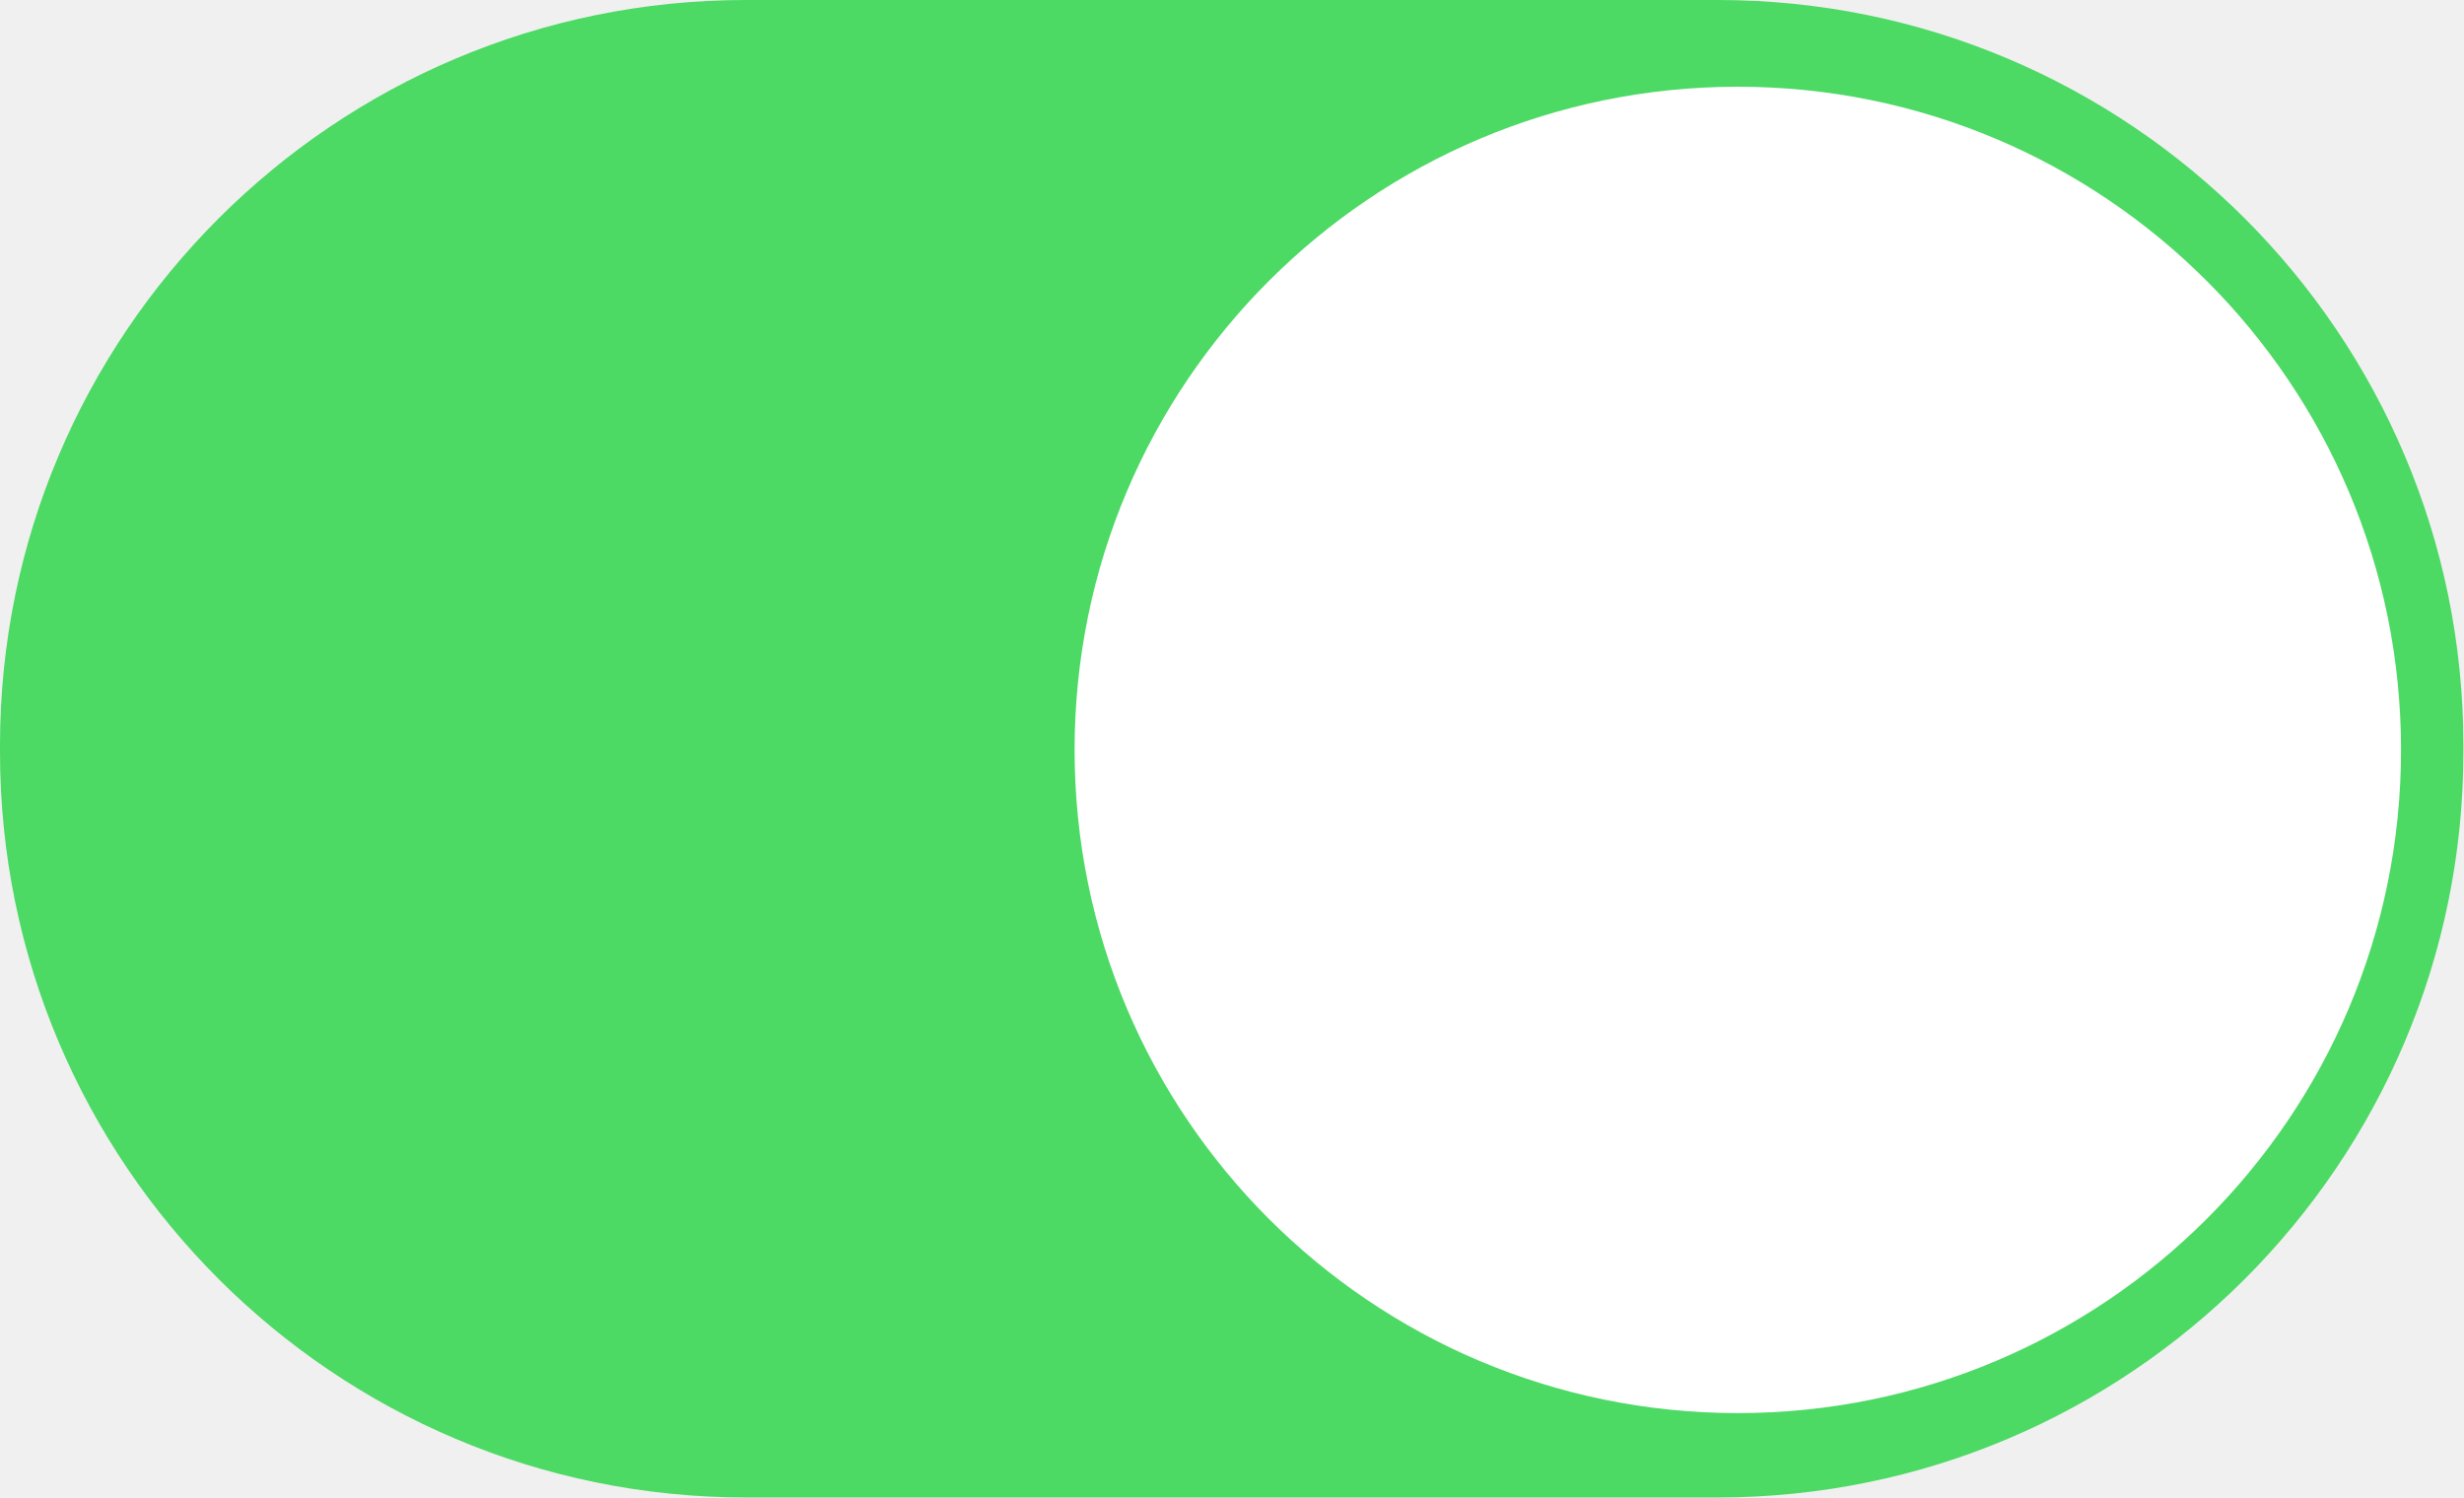
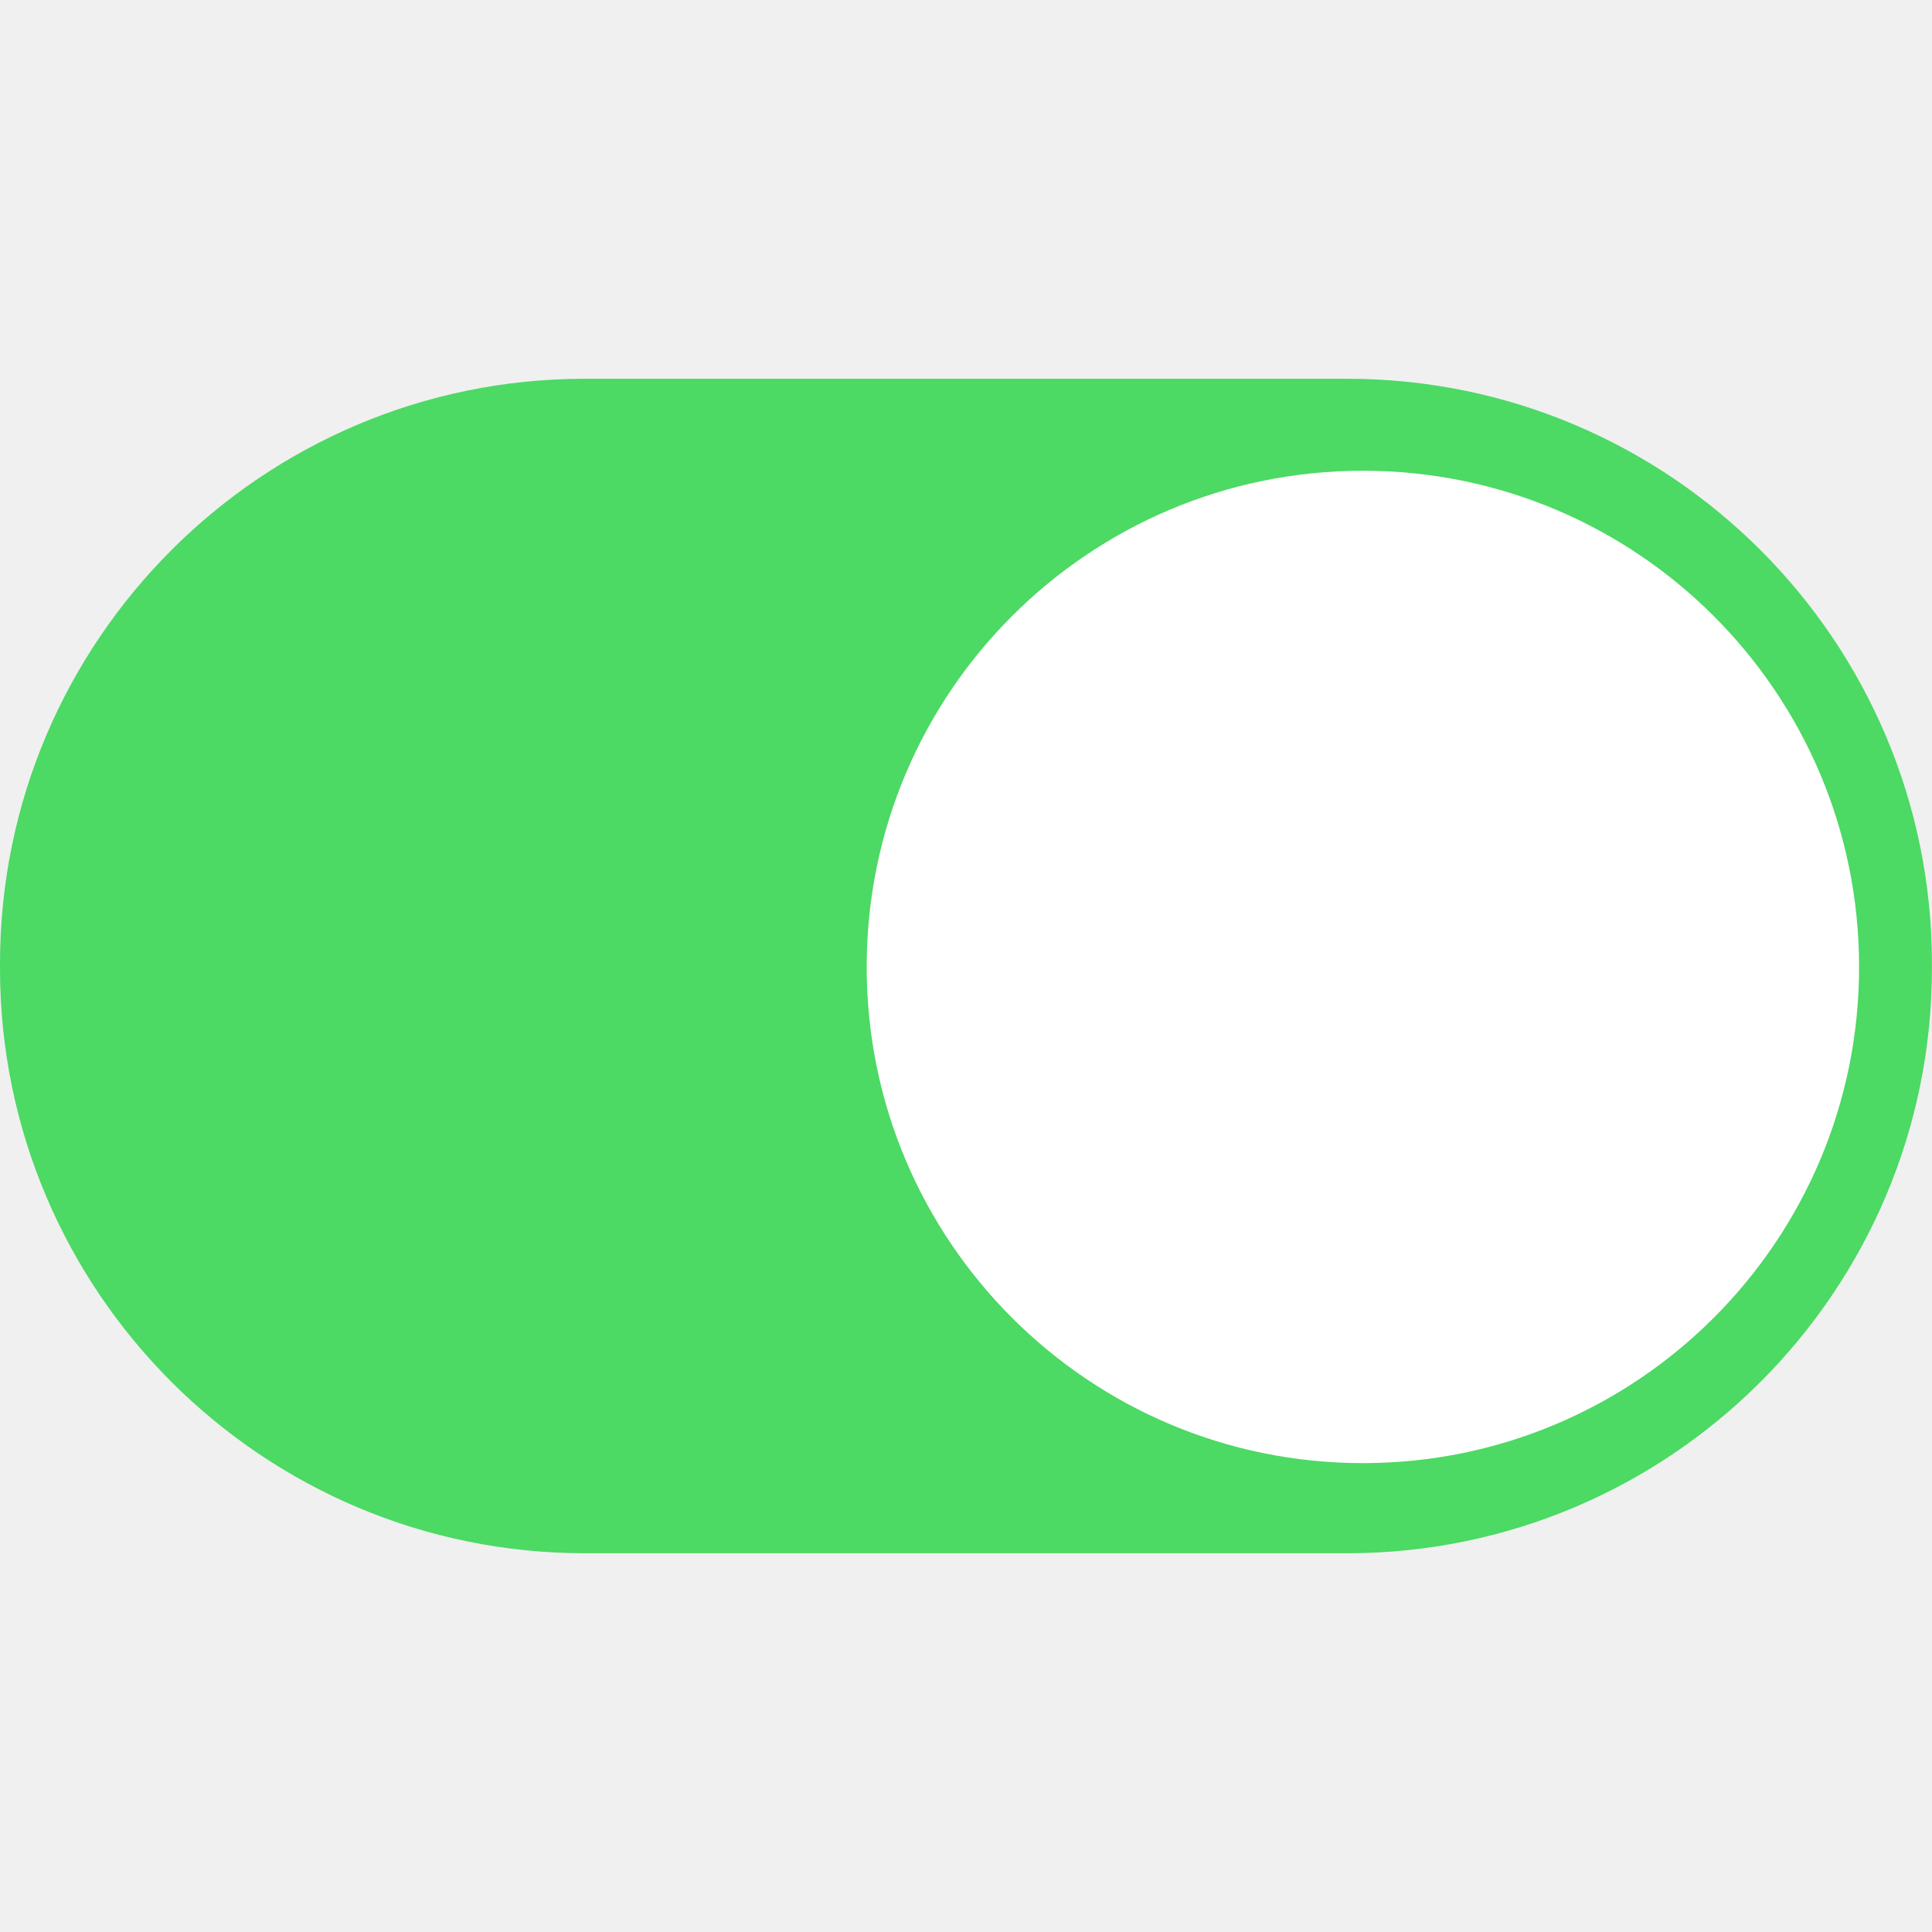
- <svg xmlns="http://www.w3.org/2000/svg" width="100%" height="100%" viewBox="0 0 102 62" version="1.1" xml:space="preserve" style="fill-rule:evenodd;clip-rule:evenodd;stroke-linejoin:round;stroke-miterlimit:2;">
-   <g transform="matrix(1,0,0,1,-0.0176249,-0.00574055)">
-     <g transform="matrix(1,0,0,1,-6.01762,-12.0057)">
-       <g transform="matrix(0.999698,0,0,0.96013,-0.281677,1.8667)">
+ <svg xmlns="http://www.w3.org/2000/svg" width="100%" height="100%" viewBox="0 0 512 512" version="1.1" xml:space="preserve" style="fill-rule:evenodd;clip-rule:evenodd;stroke-linejoin:round;stroke-miterlimit:2;">
+   <g id="Artboard1" transform="matrix(5.02085,0,0,8.25895,-30.2136,-99.1548)">
+     <rect x="6.018" y="12.006" width="101.975" height="61.993" style="fill:none;" />
+     <clipPath id="_clip1">
+       <rect x="6.018" y="12.006" width="101.975" height="61.993" />
+     </clipPath>
+     <g clip-path="url(#_clip1)">
+       <g transform="matrix(0.999664,0,0,0.583671,-0.299084,17.9922)">
        <path d="M108.324,42.719C108.324,24.973 94.487,10.566 77.444,10.566L37.199,10.566C20.156,10.566 6.319,24.973 6.319,42.719L6.319,42.981C6.319,60.726 20.156,75.134 37.199,75.134L77.444,75.134C94.487,75.134 108.324,60.726 108.324,42.981L108.324,42.719Z" style="fill:rgb(76,217,100);" />
      </g>
-     </g>
-     <g transform="matrix(1,0,0,1,-6.01762,-12.0057)">
-       <g transform="matrix(1.0099,0,0,1.0099,-2.29076,-0.352327)">
+       <g transform="matrix(0.963371,0,0,0.585661,1.38688,17.8581)">
        <circle cx="79.478" cy="42.984" r="27.186" style="fill:white;" />
      </g>
    </g>
  </g>
</svg>
